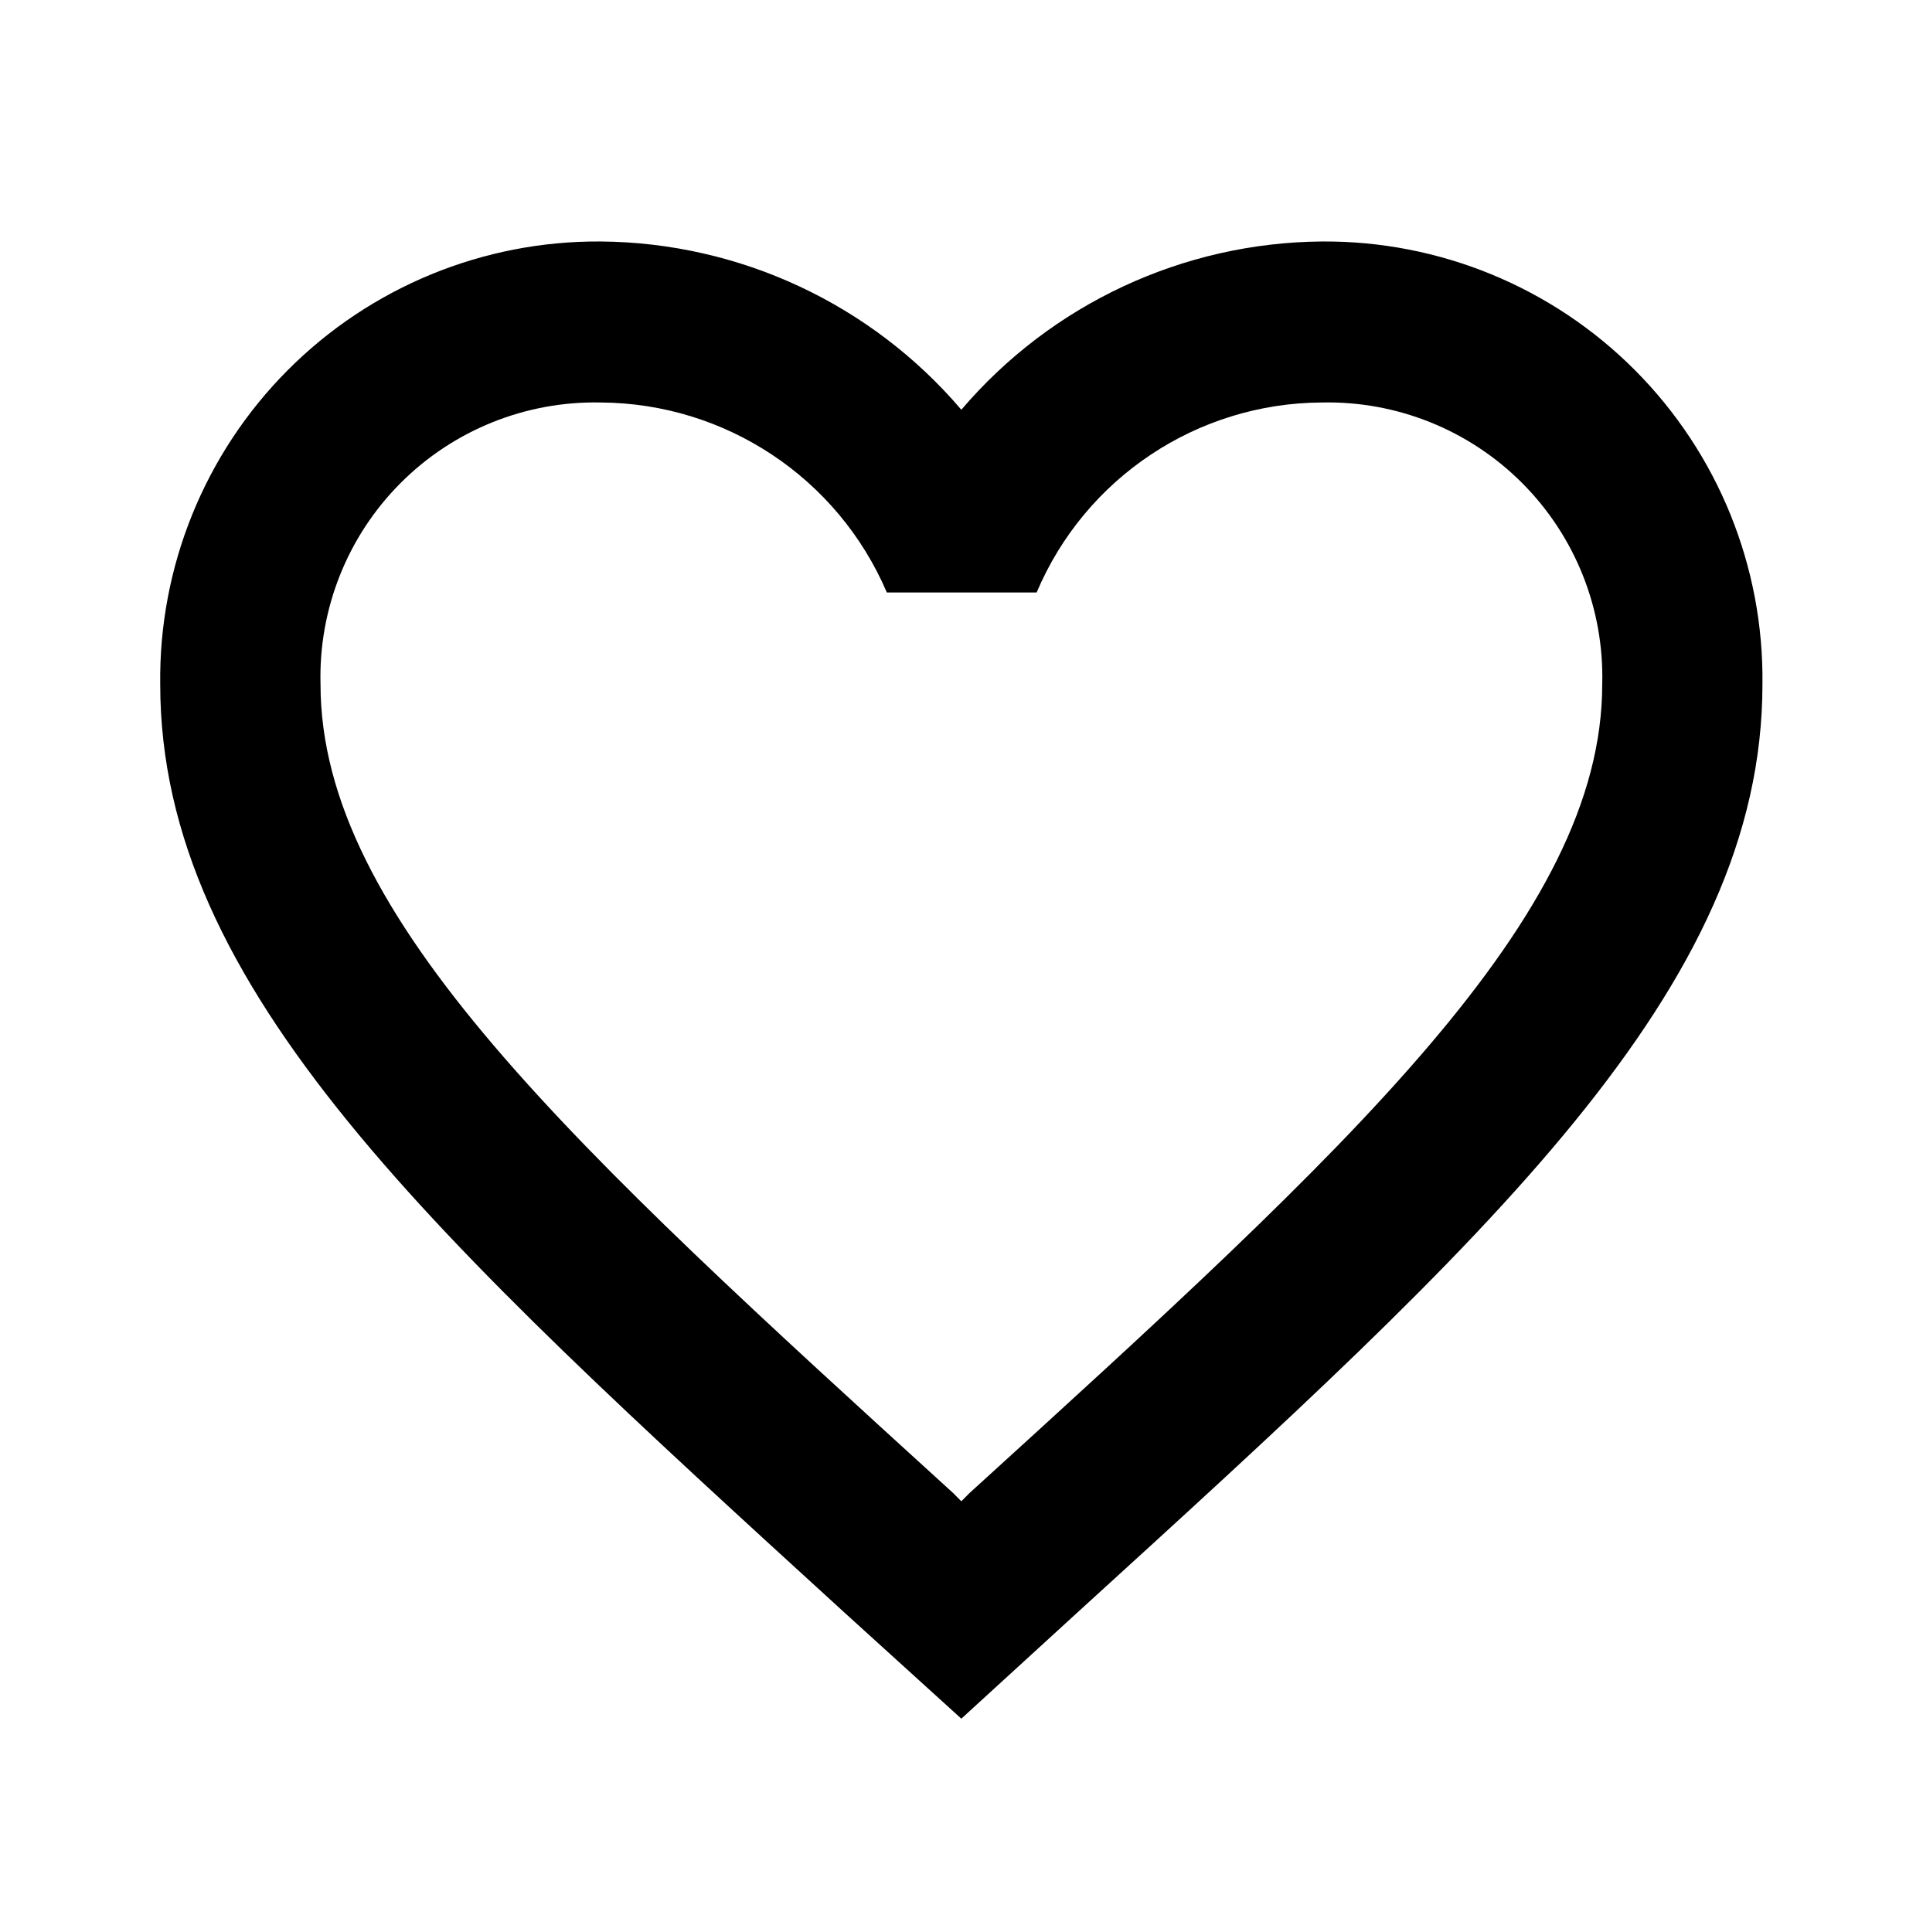
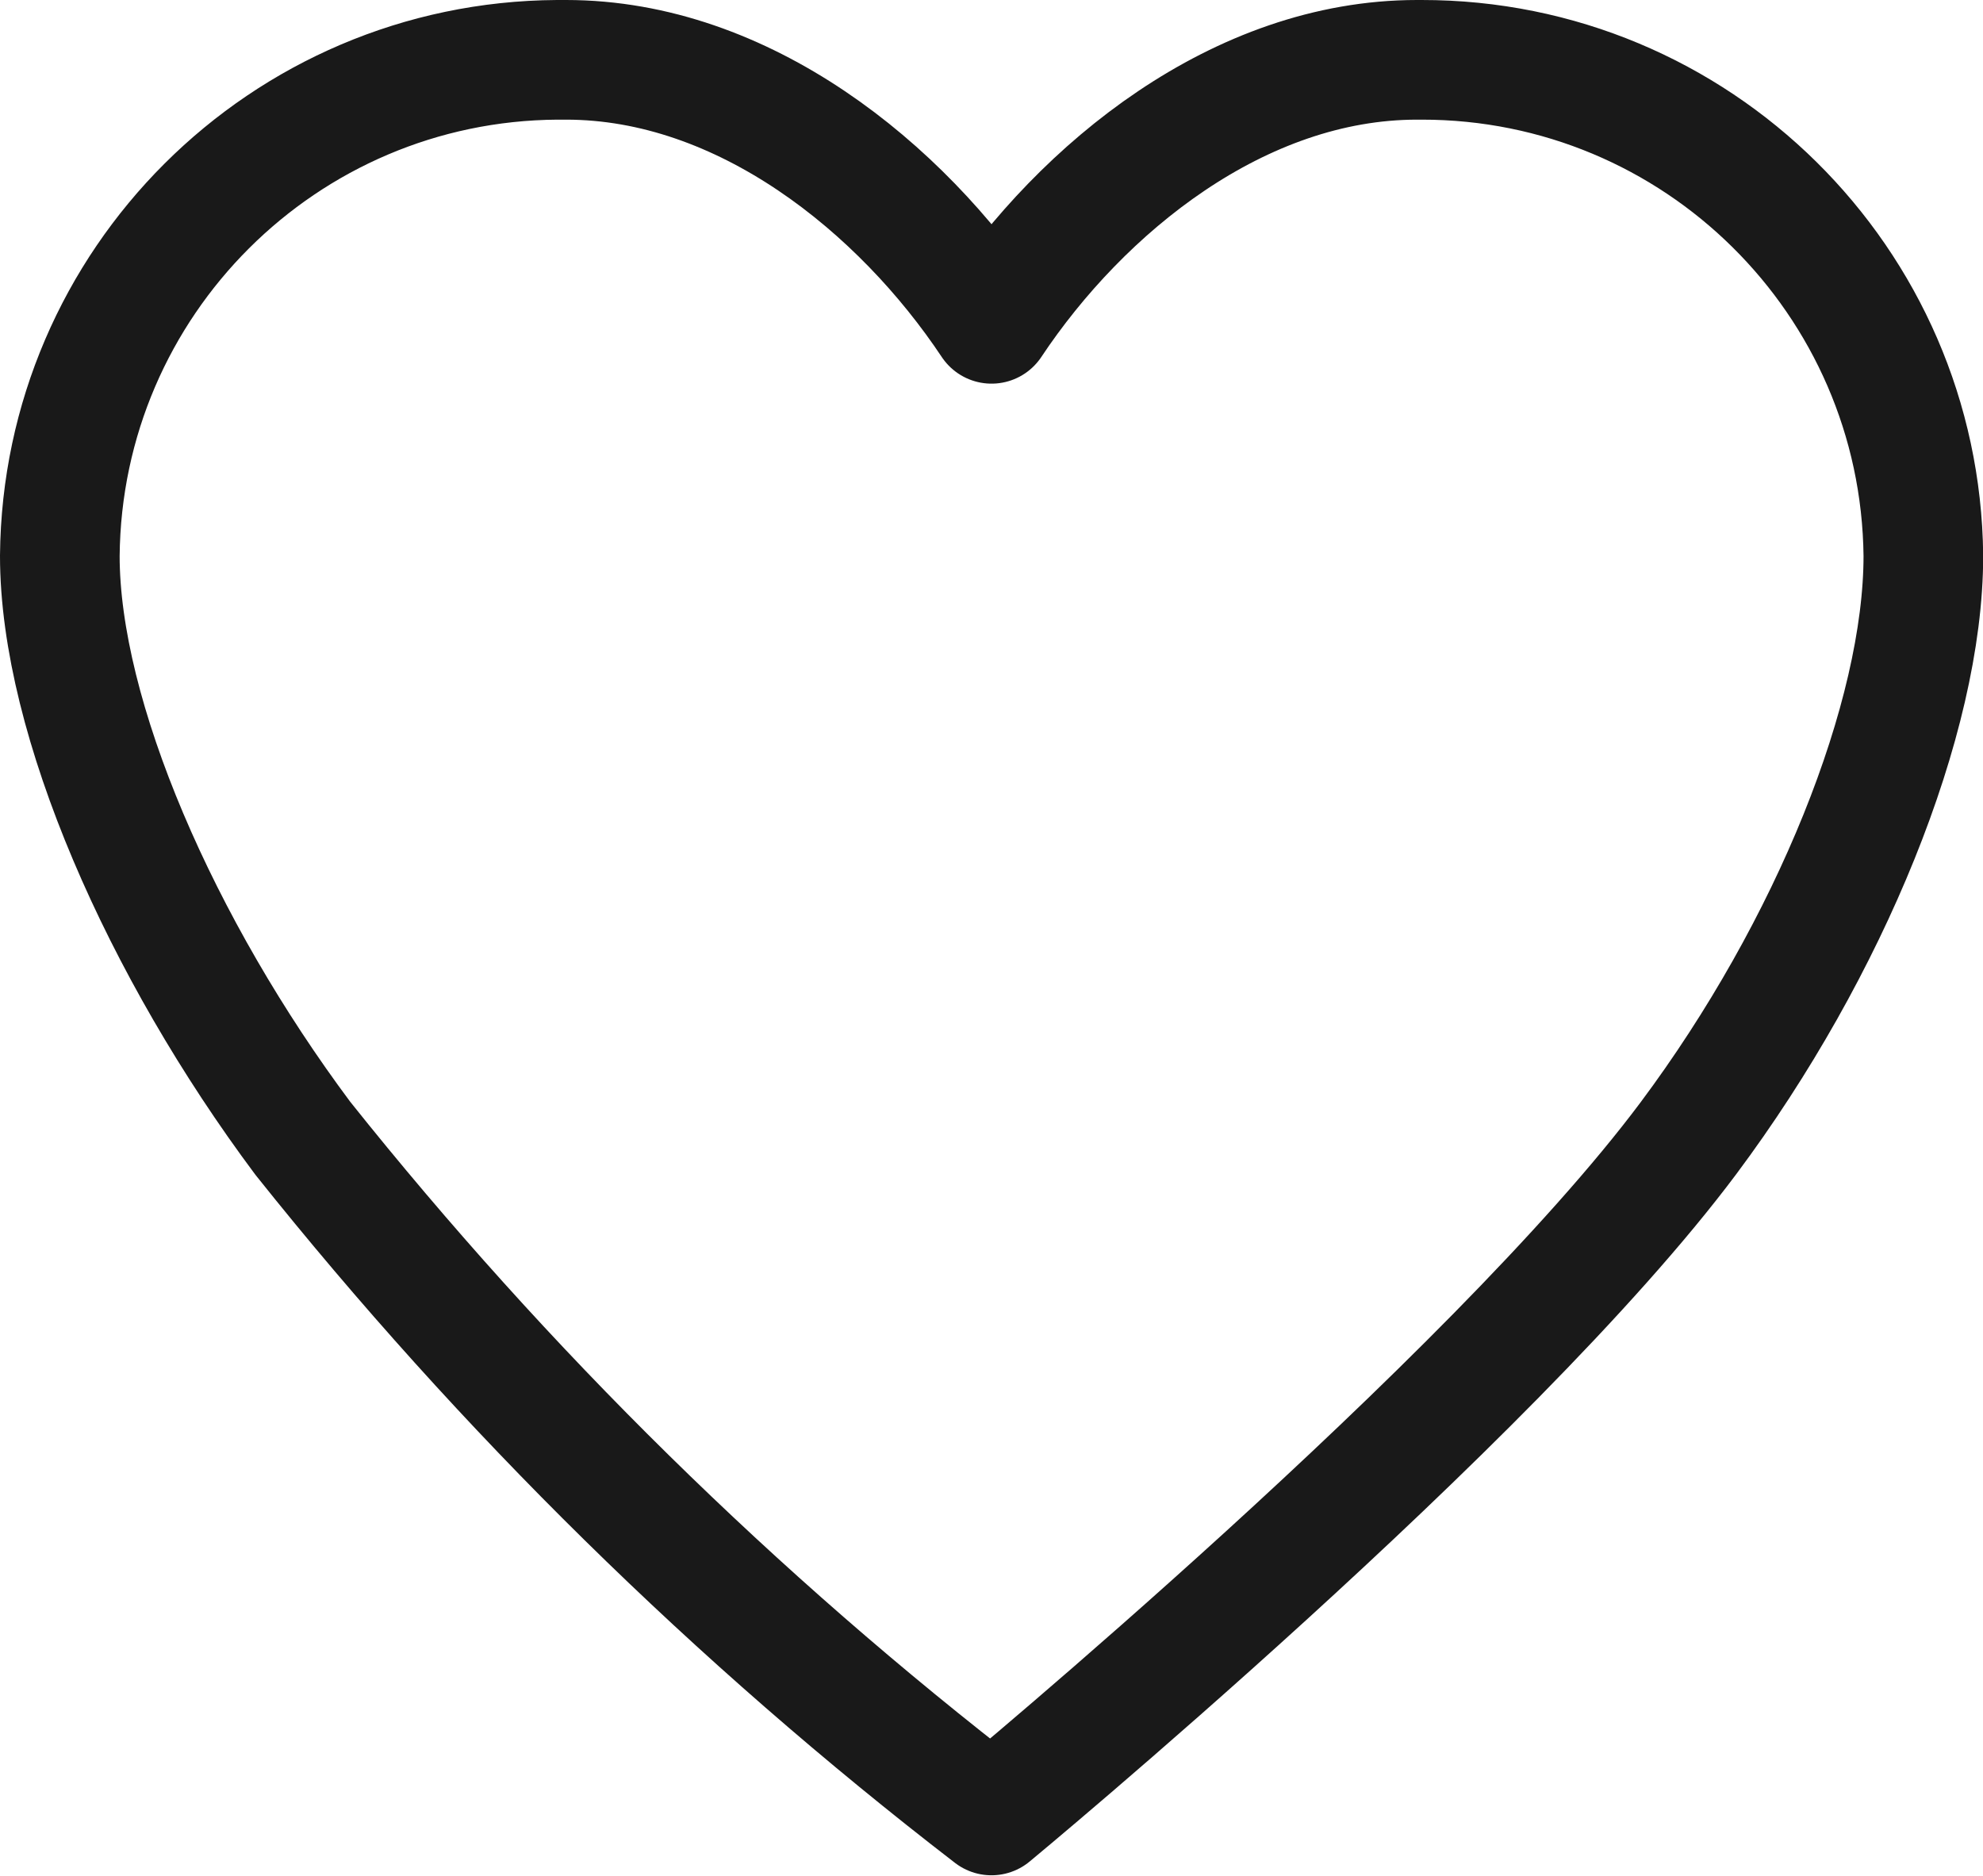
- <svg xmlns="http://www.w3.org/2000/svg" id="그룹_364" data-name="그룹 364" width="26.016" height="26.146" viewBox="0 0 26.016 26.146">
-   <defs>
-     <clipPath id="clip-path">
-       <path id="패스_46" data-name="패스 46" d="M0,0H26.016V26.146H0Z" fill="none" clip-rule="evenodd" />
-     </clipPath>
-   </defs>
-   <g id="그룹_361" data-name="그룹 361" clip-path="url(#clip-path)">
-     <g id="그룹_360" data-name="그룹 360">
-       <path id="패스_45" data-name="패스 45" d="M0,0H26.016V26.146H0Z" fill="none" />
-     </g>
-   </g>
-   <g id="그룹_363" data-name="그룹 363" clip-path="url(#clip-path)">
-     <g id="그룹_362" data-name="그룹 362" transform="translate(2.168 3.268)">
-       <path id="패스_47" data-name="패스 47" d="M17.718,3A6.478,6.478,0,0,0,12.84,5.277,6.478,6.478,0,0,0,7.962,3,5.919,5.919,0,0,0,2,8.992c0,4.118,3.686,7.473,9.268,12.572l1.572,1.427,1.572-1.438c5.583-5.088,9.268-8.443,9.268-12.561A5.919,5.919,0,0,0,17.718,3Zm-4.77,16.94-.108.109-.108-.109c-5.16-4.7-8.563-7.8-8.563-10.949A3.714,3.714,0,0,1,7.962,5.179a4.237,4.237,0,0,1,3.87,2.571h2.027a4.211,4.211,0,0,1,3.859-2.571,3.714,3.714,0,0,1,3.794,3.813C21.512,12.14,18.108,15.245,12.948,19.94Z" transform="translate(-2 -3)" />
-     </g>
-   </g>
+ <svg xmlns="http://www.w3.org/2000/svg" width="33.149" height="31.347" viewBox="0 0 33.149 31.347">
+   <path id="Icon_ionic-ios-heart" data-name="Icon ionic-ios-heart" d="M26.138,3.938h-.075c-2.973,0-5.6,2.138-7.113,4.413-1.513-2.274-4.141-4.413-7.113-4.413h-.149a8.365,8.365,0,0,0-8.313,8.29c0,2.715,1.695,6.566,4.061,9.736A67.078,67.078,0,0,0,18.949,33.285S27.306,26.372,30.6,21.964c2.366-3.169,3.927-7.021,3.927-9.736A8.38,8.38,0,0,0,26.138,3.938Z" transform="translate(-2.375 -2.938)" fill="none" stroke="#191919" stroke-linecap="round" stroke-linejoin="round" stroke-width="2" opacity="0.998" />
</svg>
